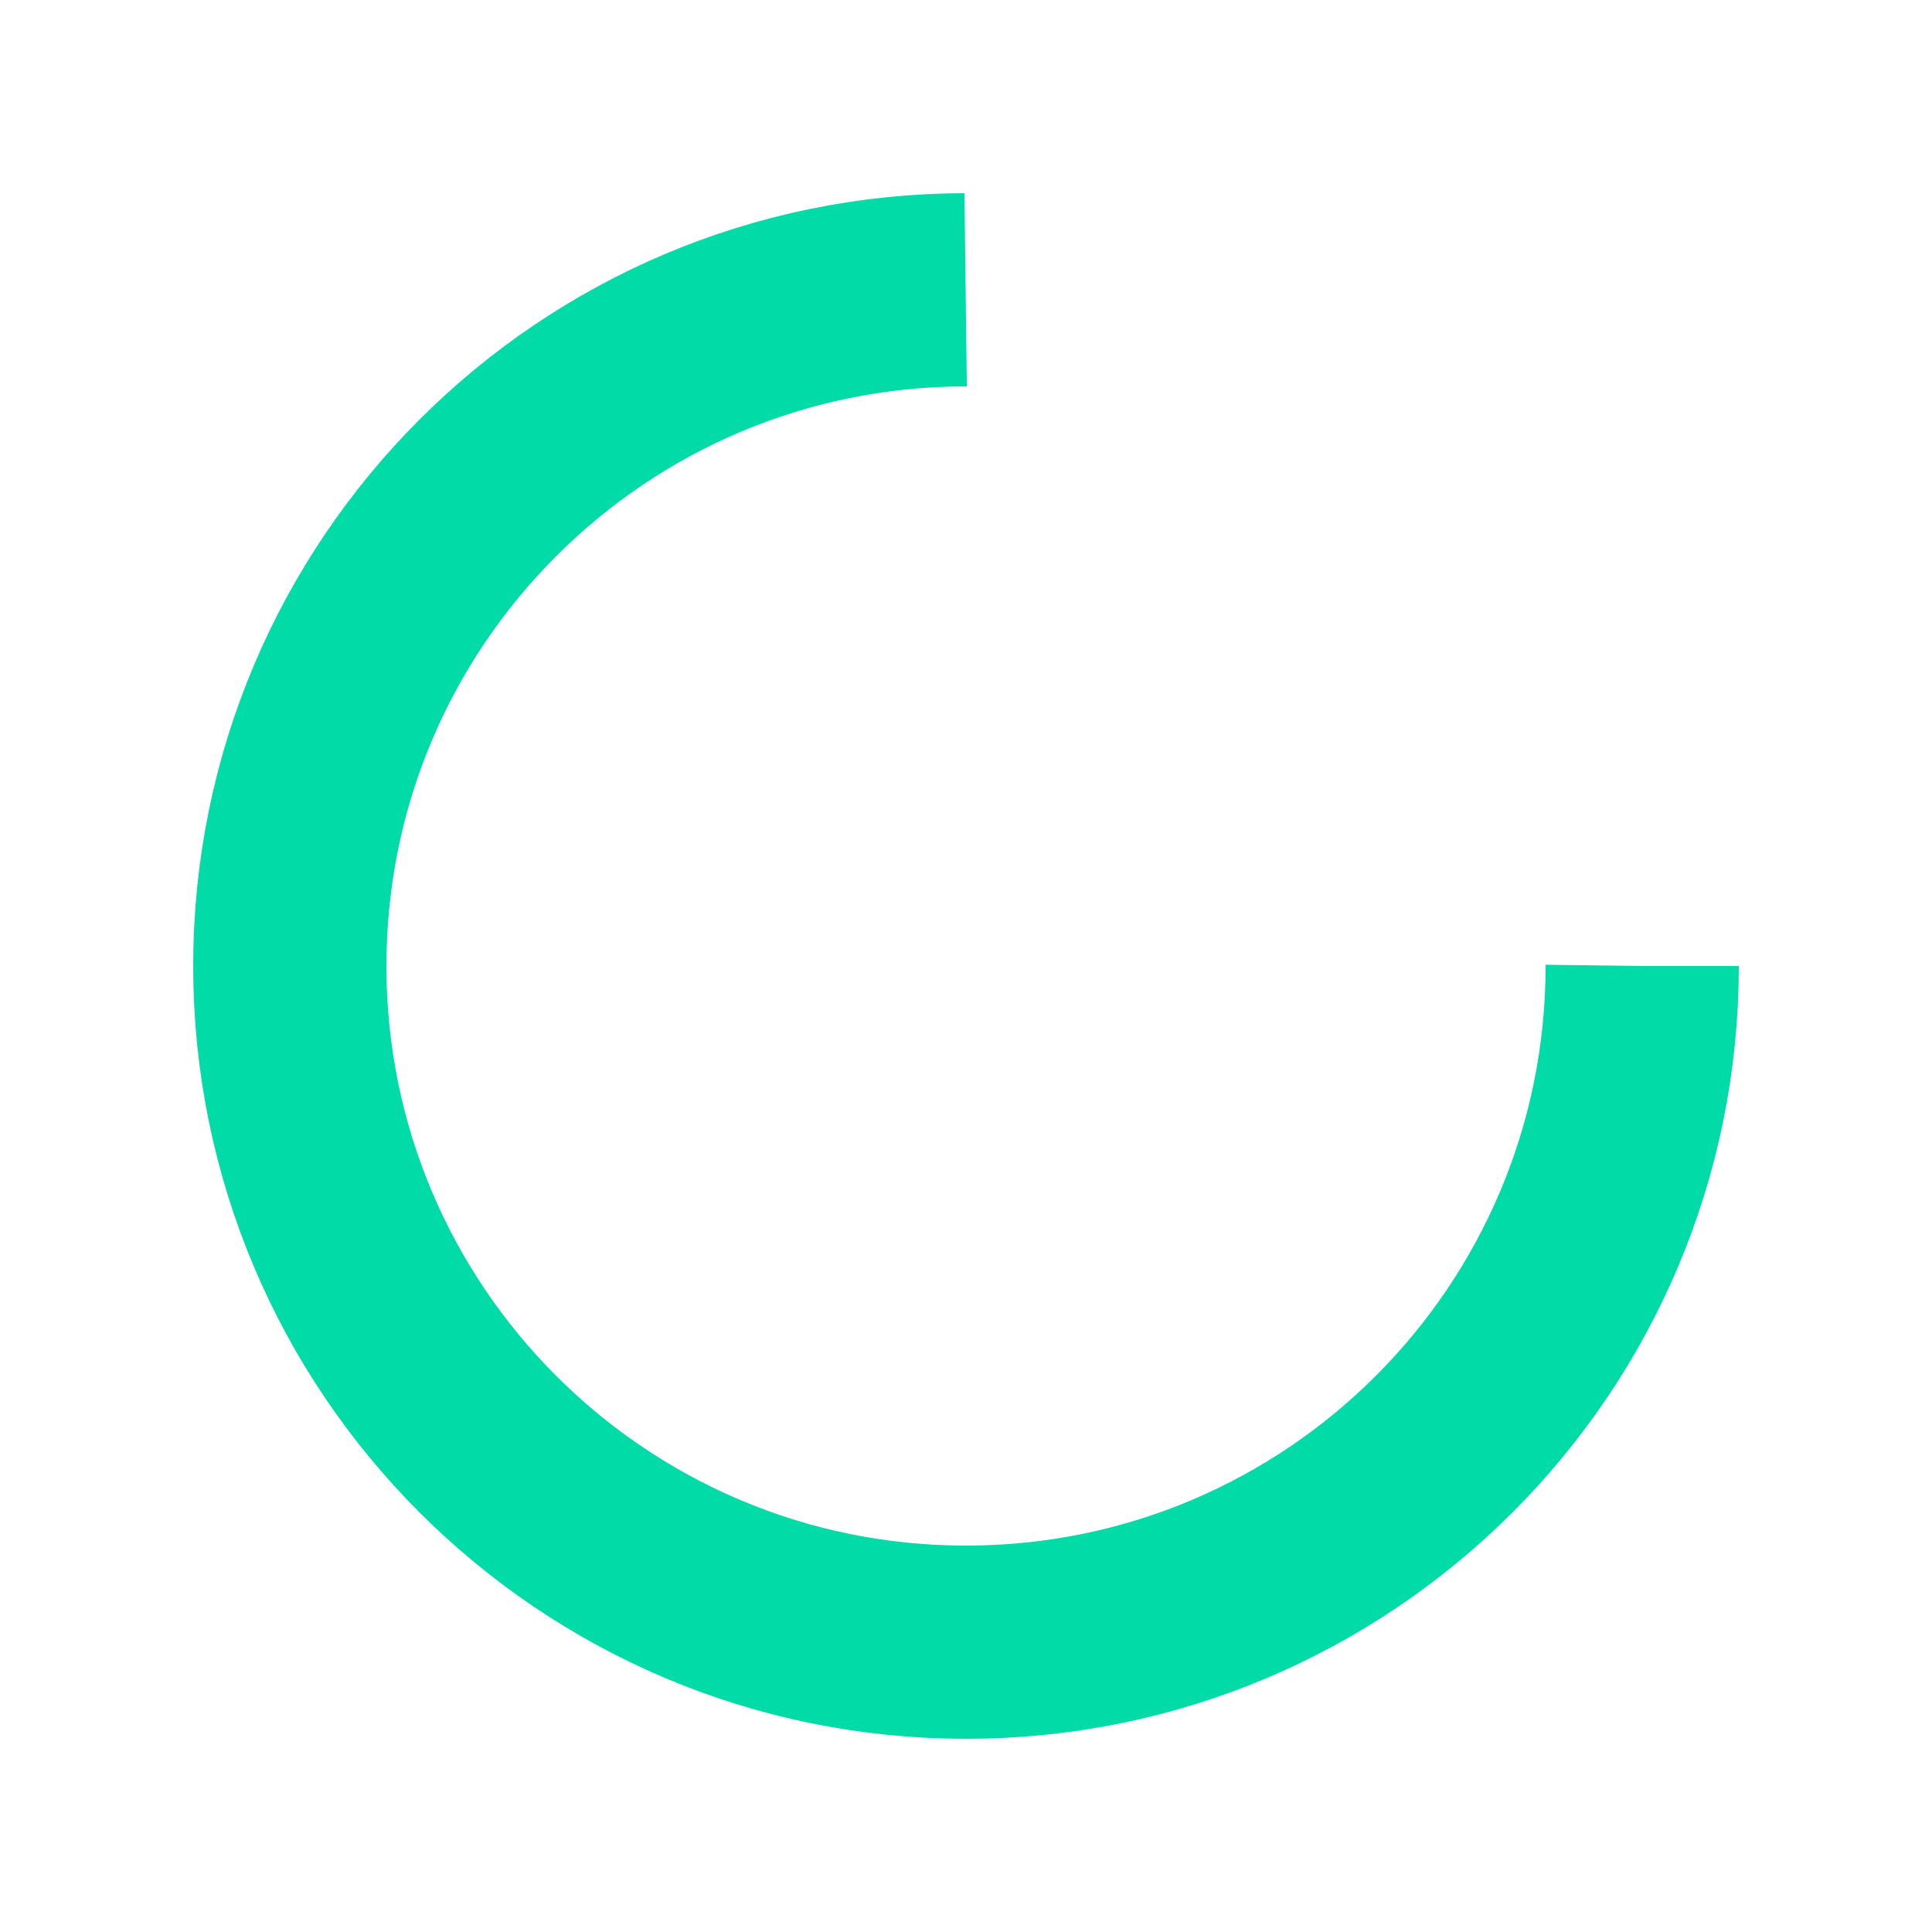
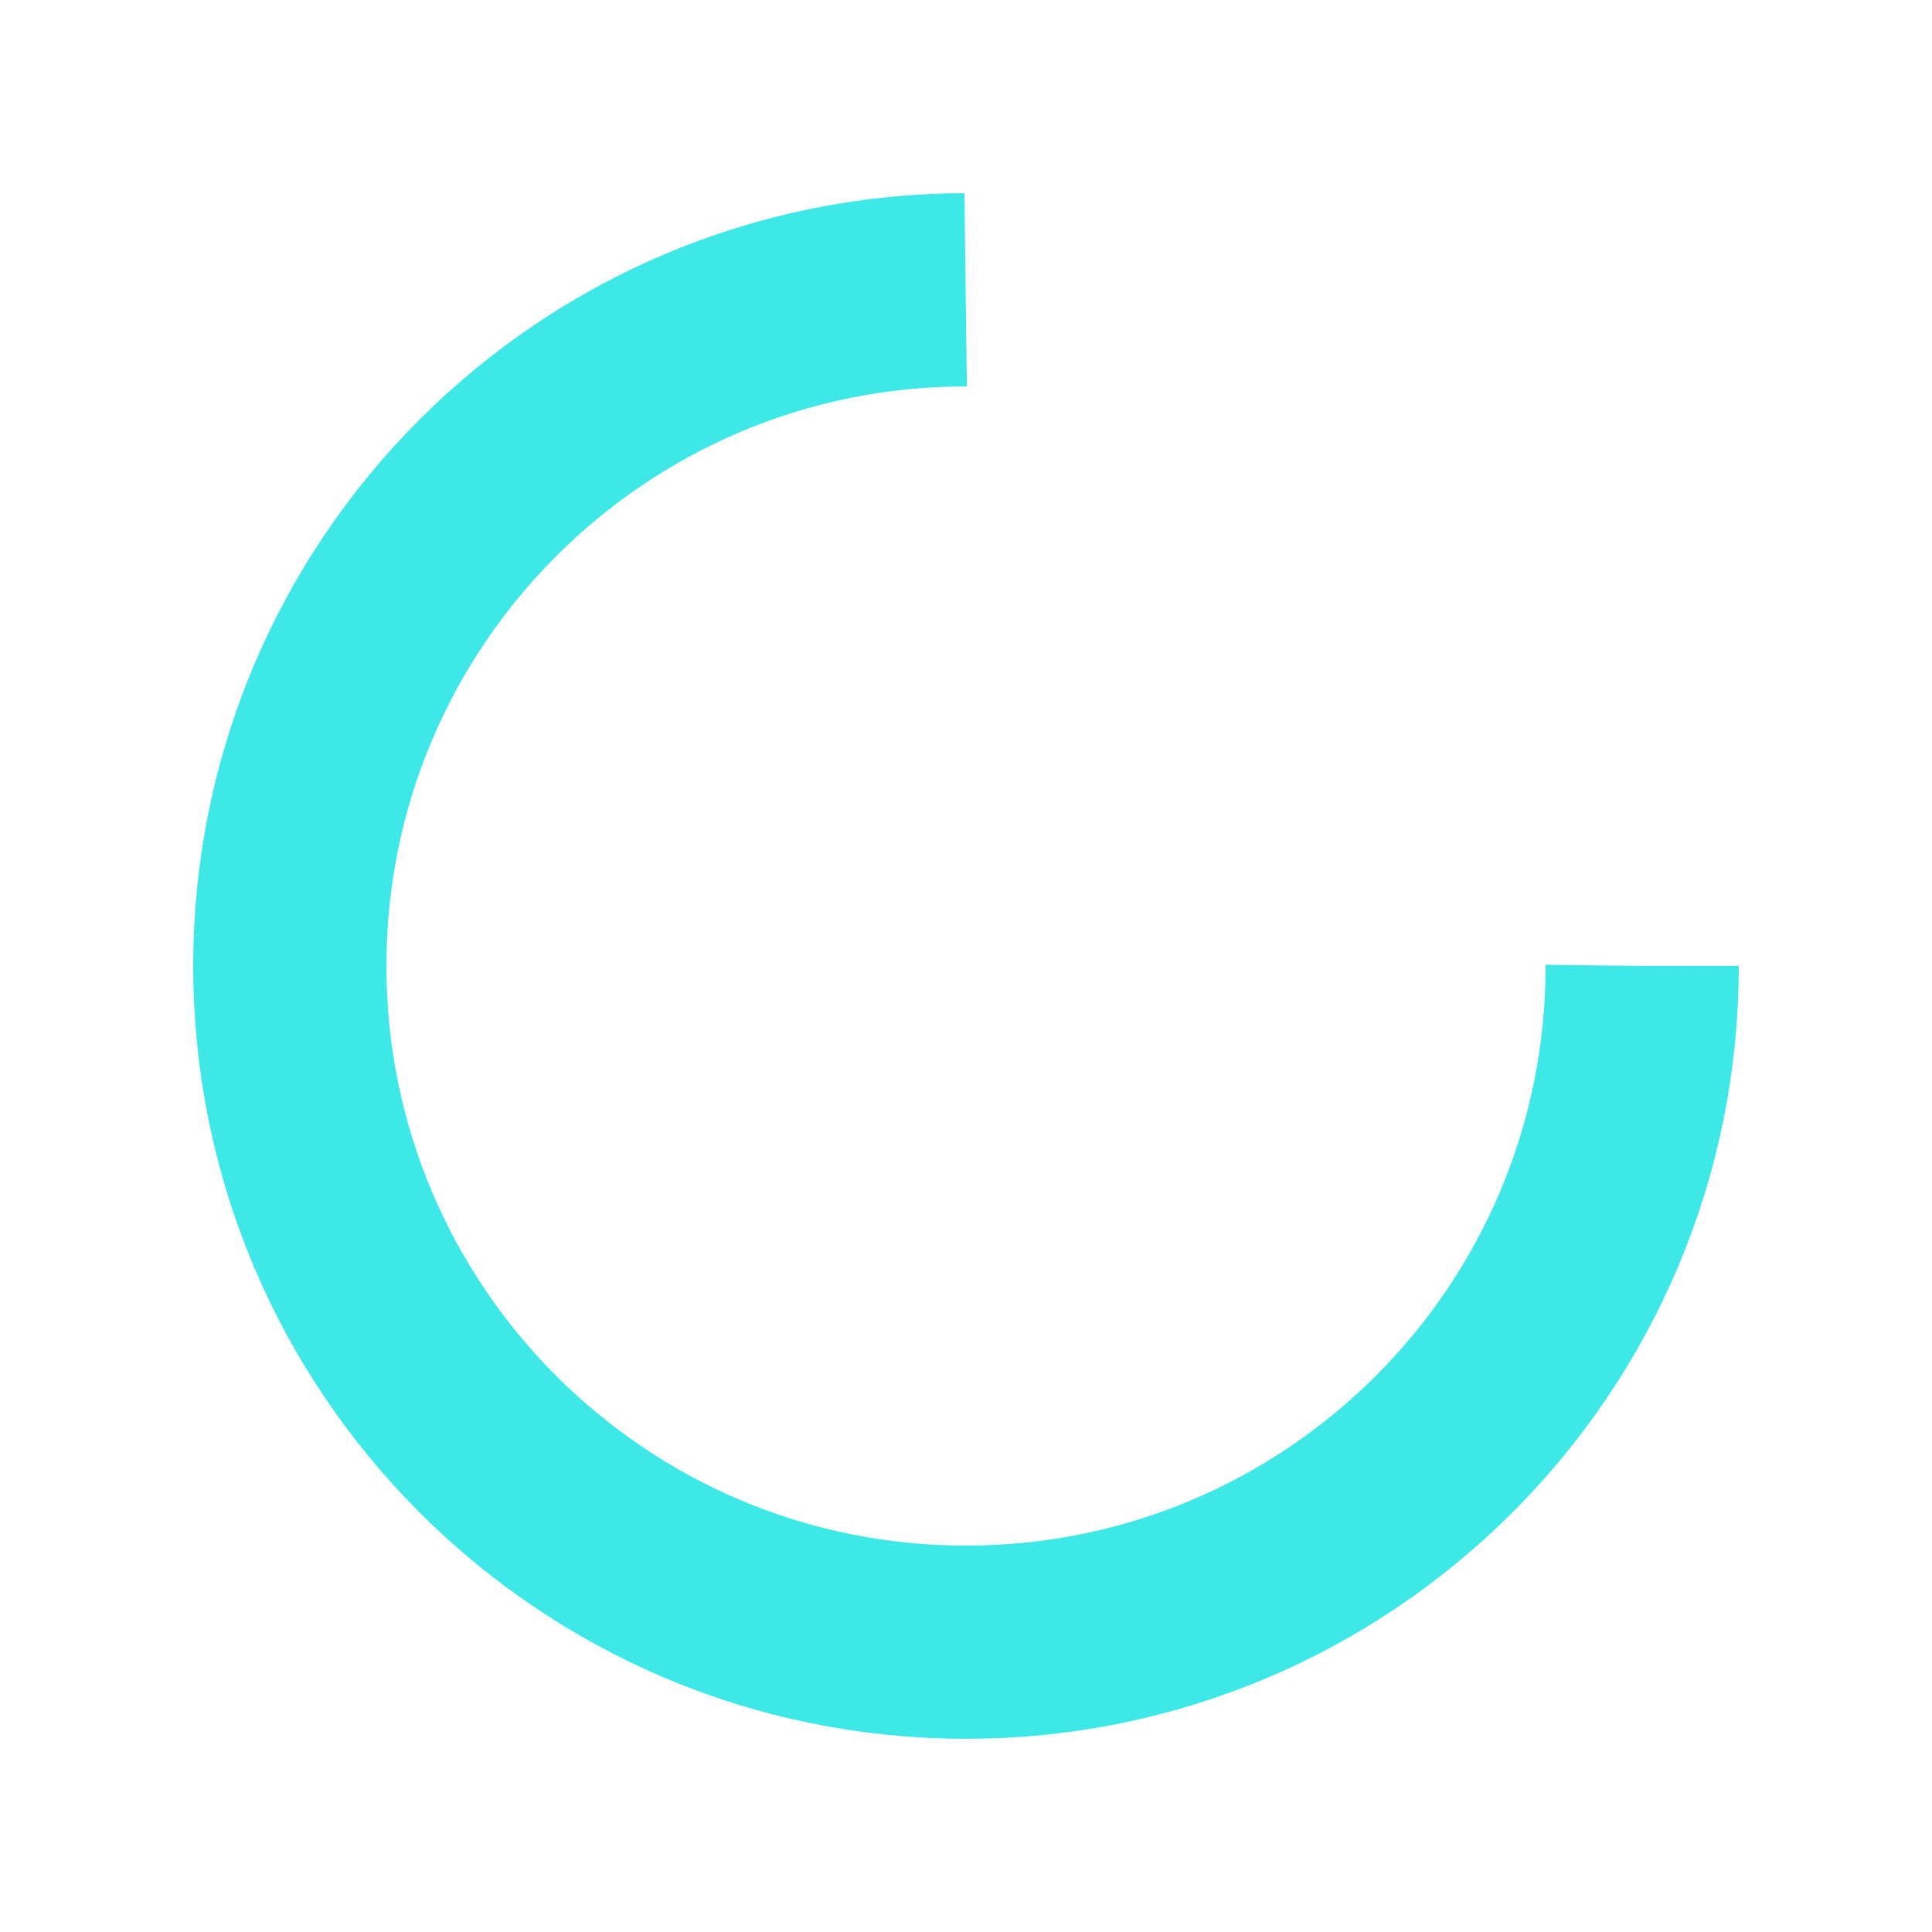
- <svg xmlns="http://www.w3.org/2000/svg" style="margin: auto; background: none; display: block; shape-rendering: auto; animation-play-state: running; animation-delay: 0s;" width="26px" height="26px" viewBox="0 0 100 100" preserveAspectRatio="xMidYMid">
-   <circle cx="50" cy="50" fill="none" stroke="#00dba7" stroke-width="10" r="35" stroke-dasharray="164.934 56.978" style="animation-play-state: running; animation-delay: 0s;">
-     <animateTransform attributeName="transform" type="rotate" repeatCount="indefinite" dur="1s" values="0 50 50;360 50 50" keyTimes="0;1" style="animation-play-state: running; animation-delay: 0s;" />
+ <svg xmlns="http://www.w3.org/2000/svg" style="margin: auto; background: none; display: block; shape-rendering: auto;" width="26px" height="26px" viewBox="0 0 100 100" preserveAspectRatio="xMidYMid">
+   <circle cx="50" cy="50" fill="none" stroke="#3de8e7" stroke-width="10" r="35" stroke-dasharray="164.934 56.978">
+     <animateTransform attributeName="transform" type="rotate" repeatCount="indefinite" dur="1s" values="0 50 50;360 50 50" keyTimes="0;1" />
  </circle>
</svg>
